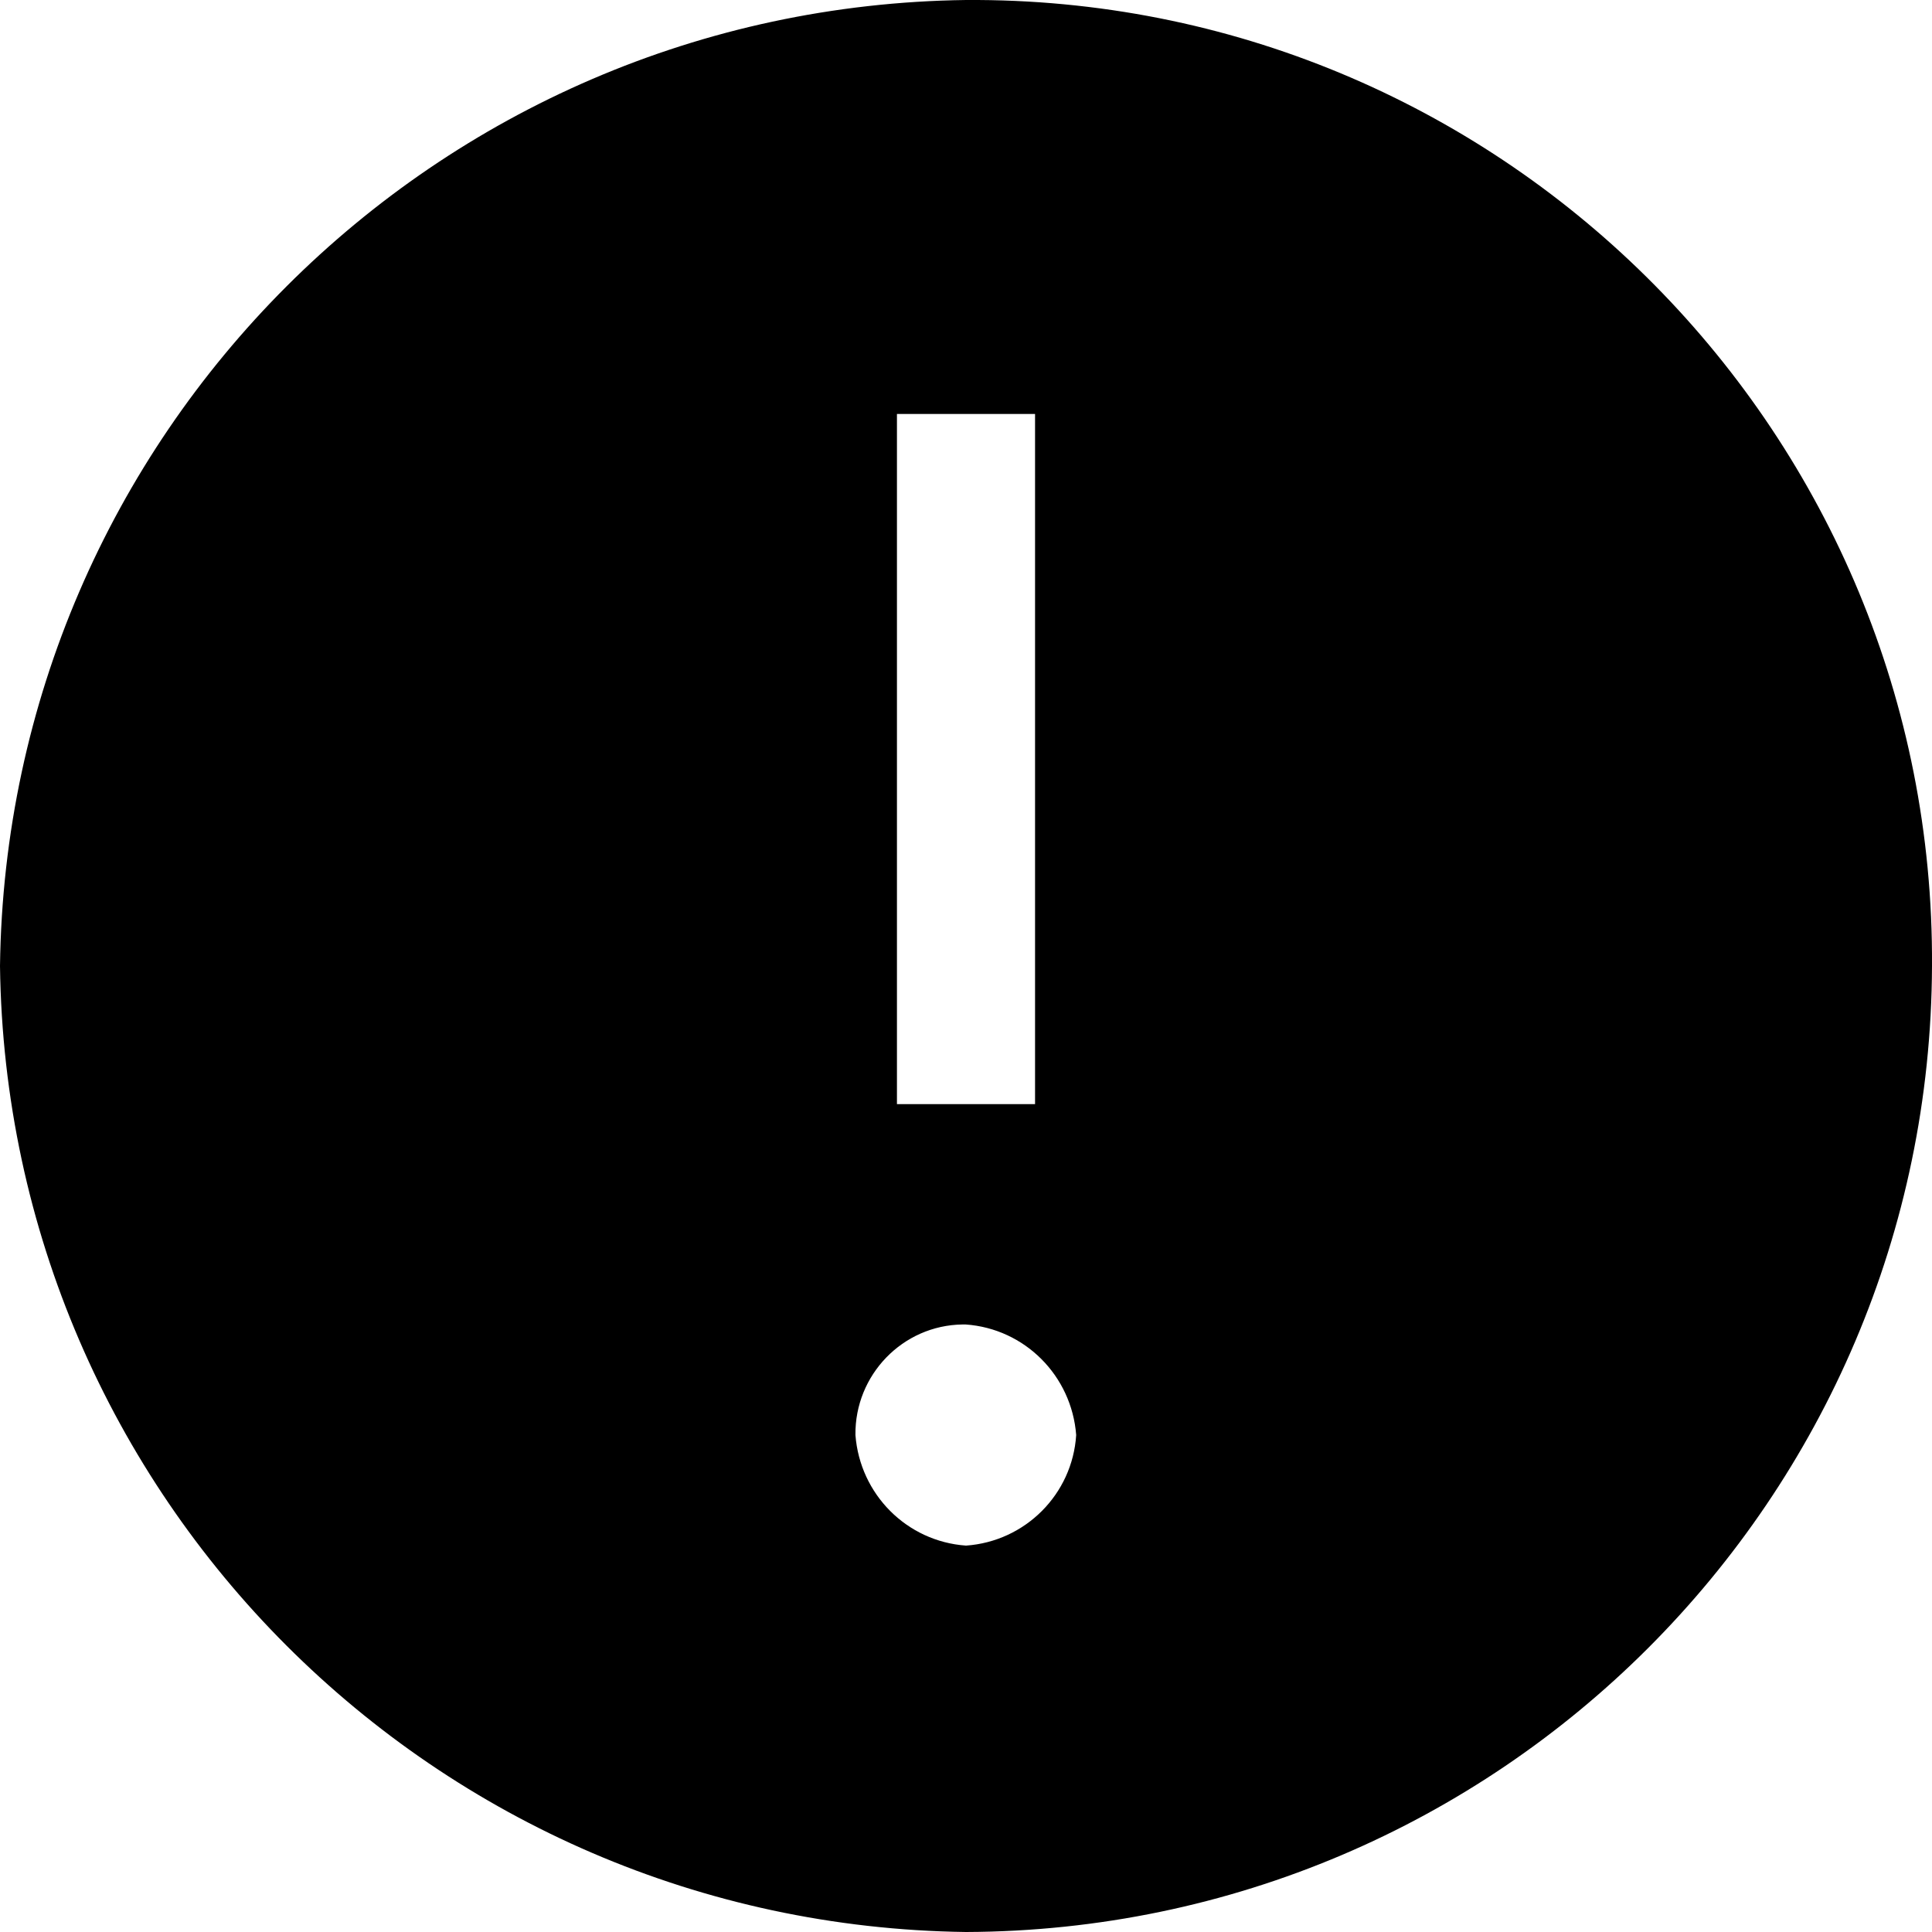
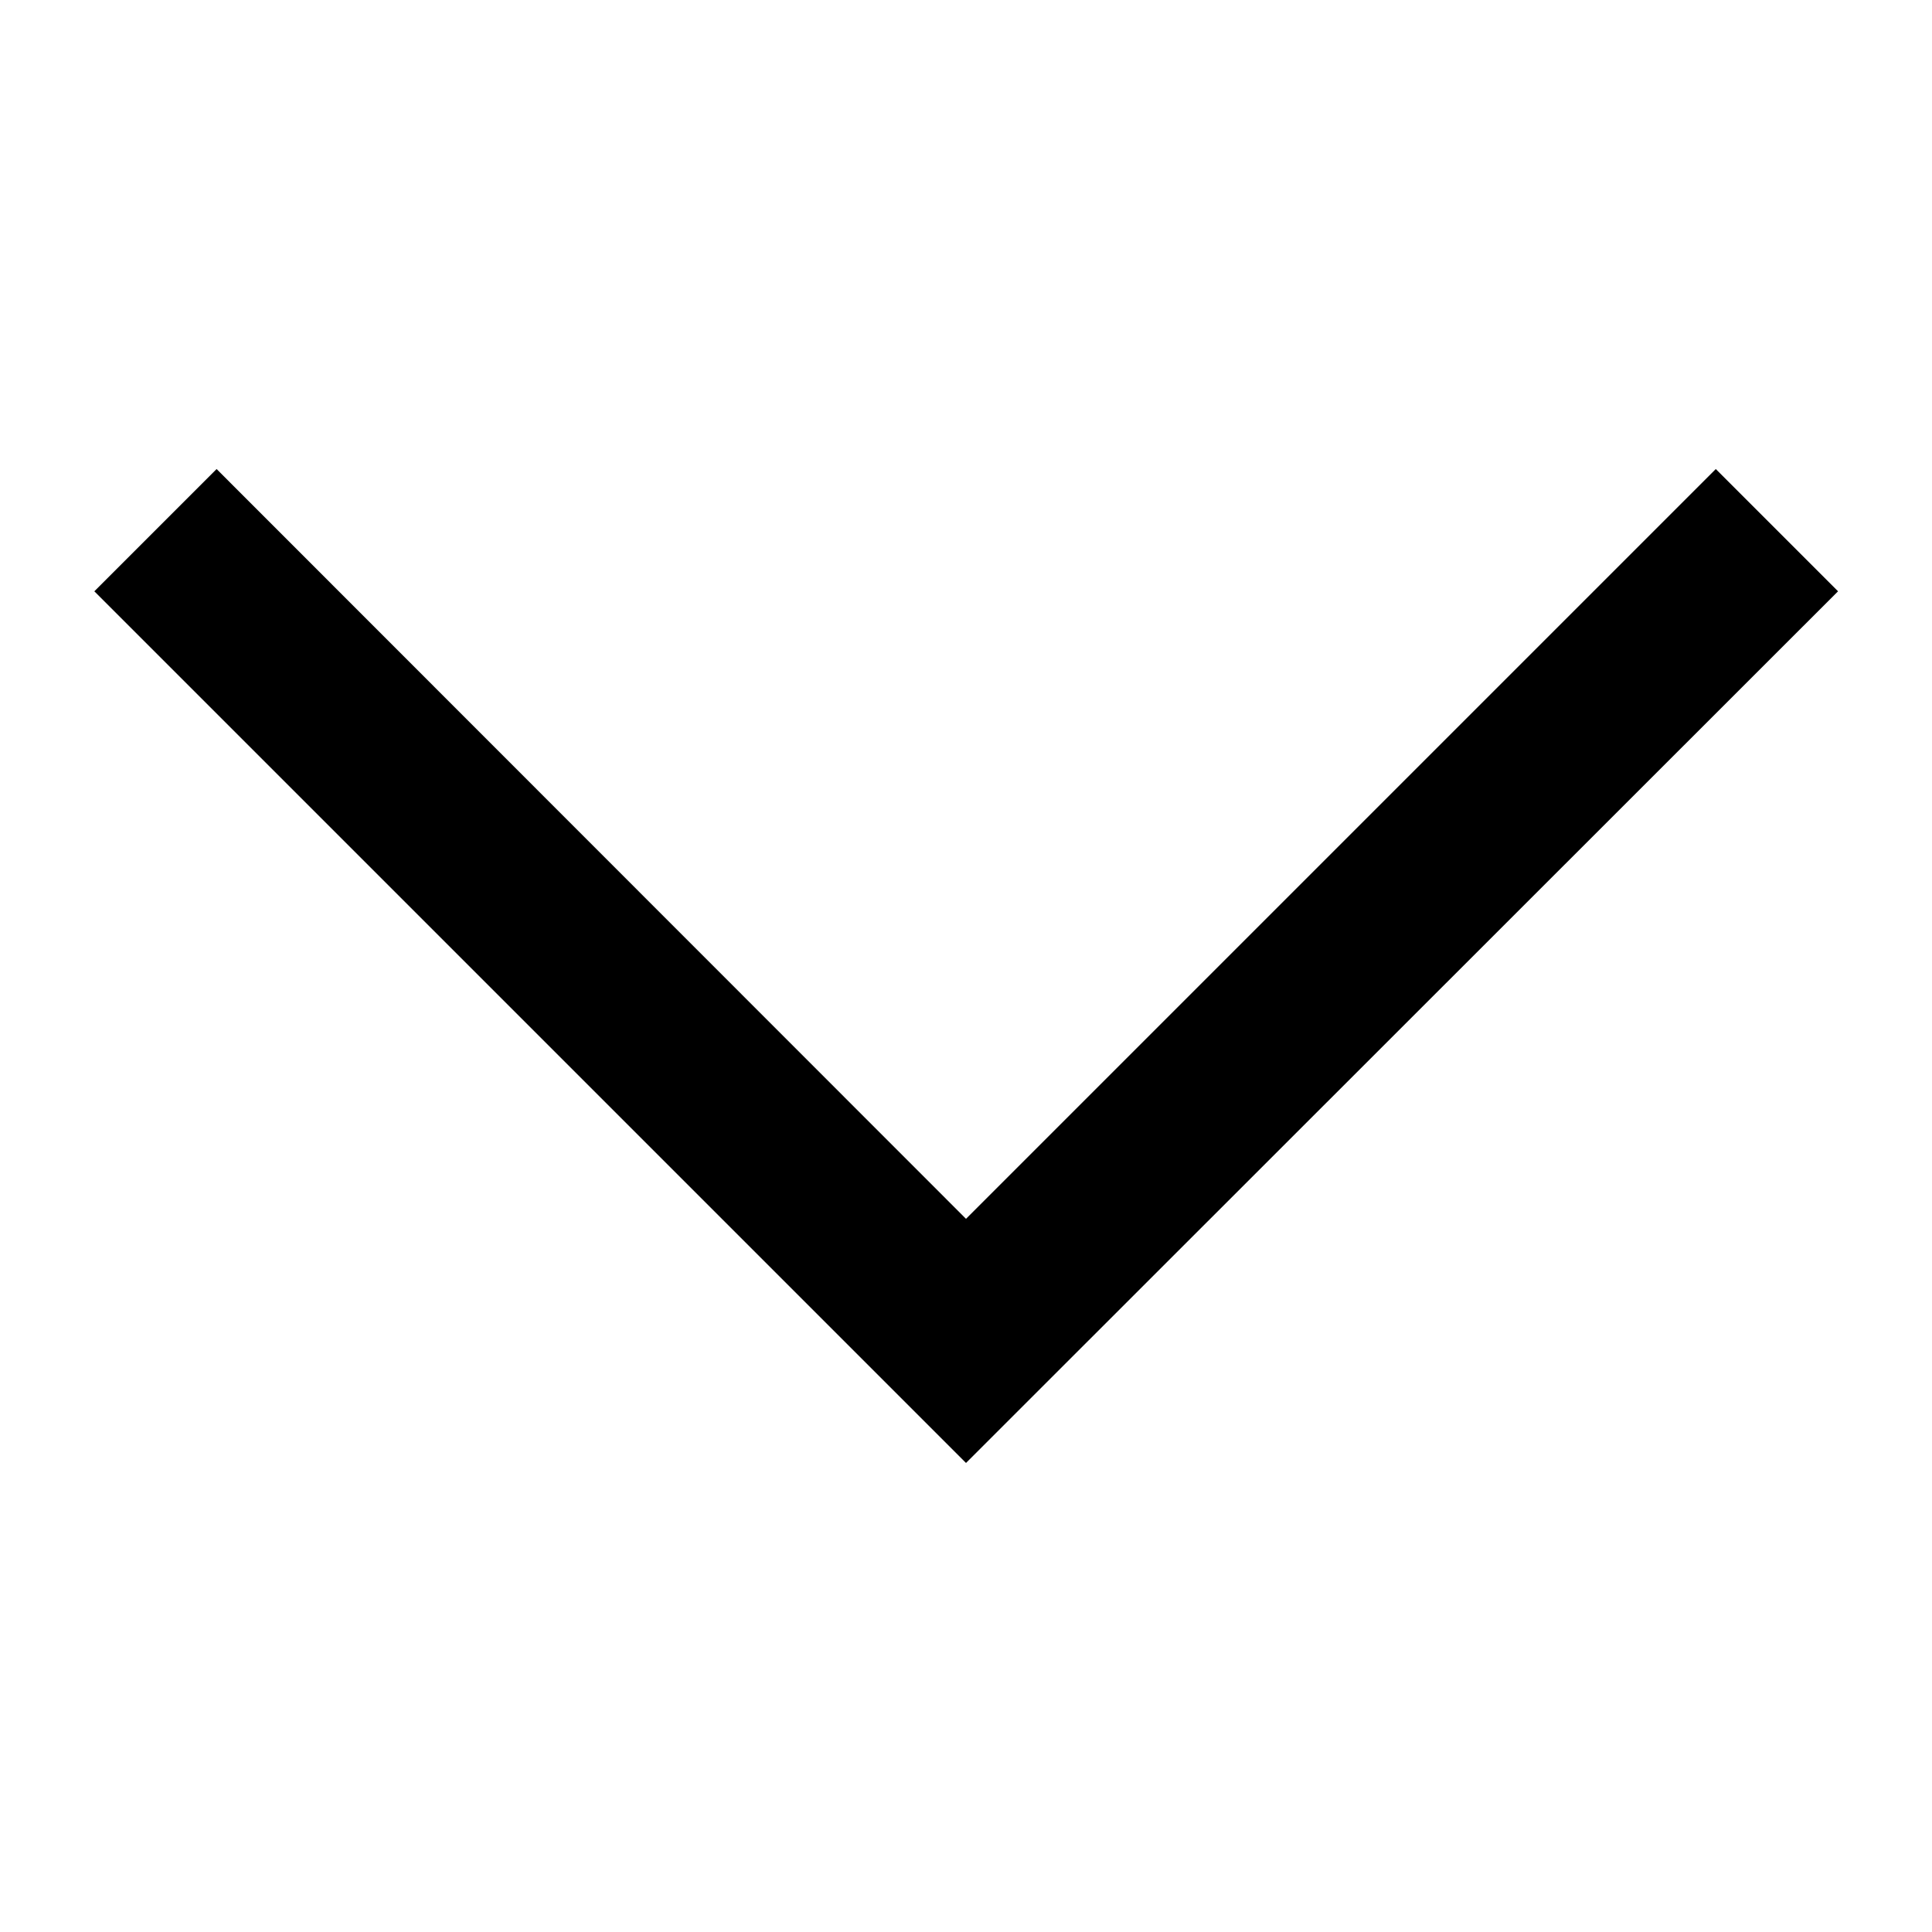
<svg xmlns="http://www.w3.org/2000/svg" version="1.1" id="Layer_1" x="0px" y="0px" viewBox="0 0 512 512" style="enable-background:new 0 0 512 512;" xml:space="preserve">
-   <style type="text/css">
- 	.st0{fill-rule:evenodd;clip-rule:evenodd;}
- </style>
-   <path class="st0" d="M256,0C115.3,1.8,1.8,115.3,0,256c1.8,140.7,115.3,254.2,256,256c141.2-0.5,255.5-114.8,256-256  C512.8,115.5,399.6,0.8,259.2,0H256z M237.7,109.7h36.6v182.9h-36.6L237.7,109.7L237.7,109.7z M256,409.6  c-15.7-1.1-28.1-13.6-29.3-29.3c-0.2-15.9,12.5-29.1,28.4-29.3h0.8c15.7,1.1,28.1,13.6,29.3,29.3C284.2,396,271.7,408.5,256,409.6z" />
+   <path id="Path_9999" style="fill-rule:evenodd;clip-rule:evenodd;" d="M256,387.7l-231-231l32.4-32.4L256,323l198.7-198.7l32.4,32.4  L256,387.7z" />
</svg>
